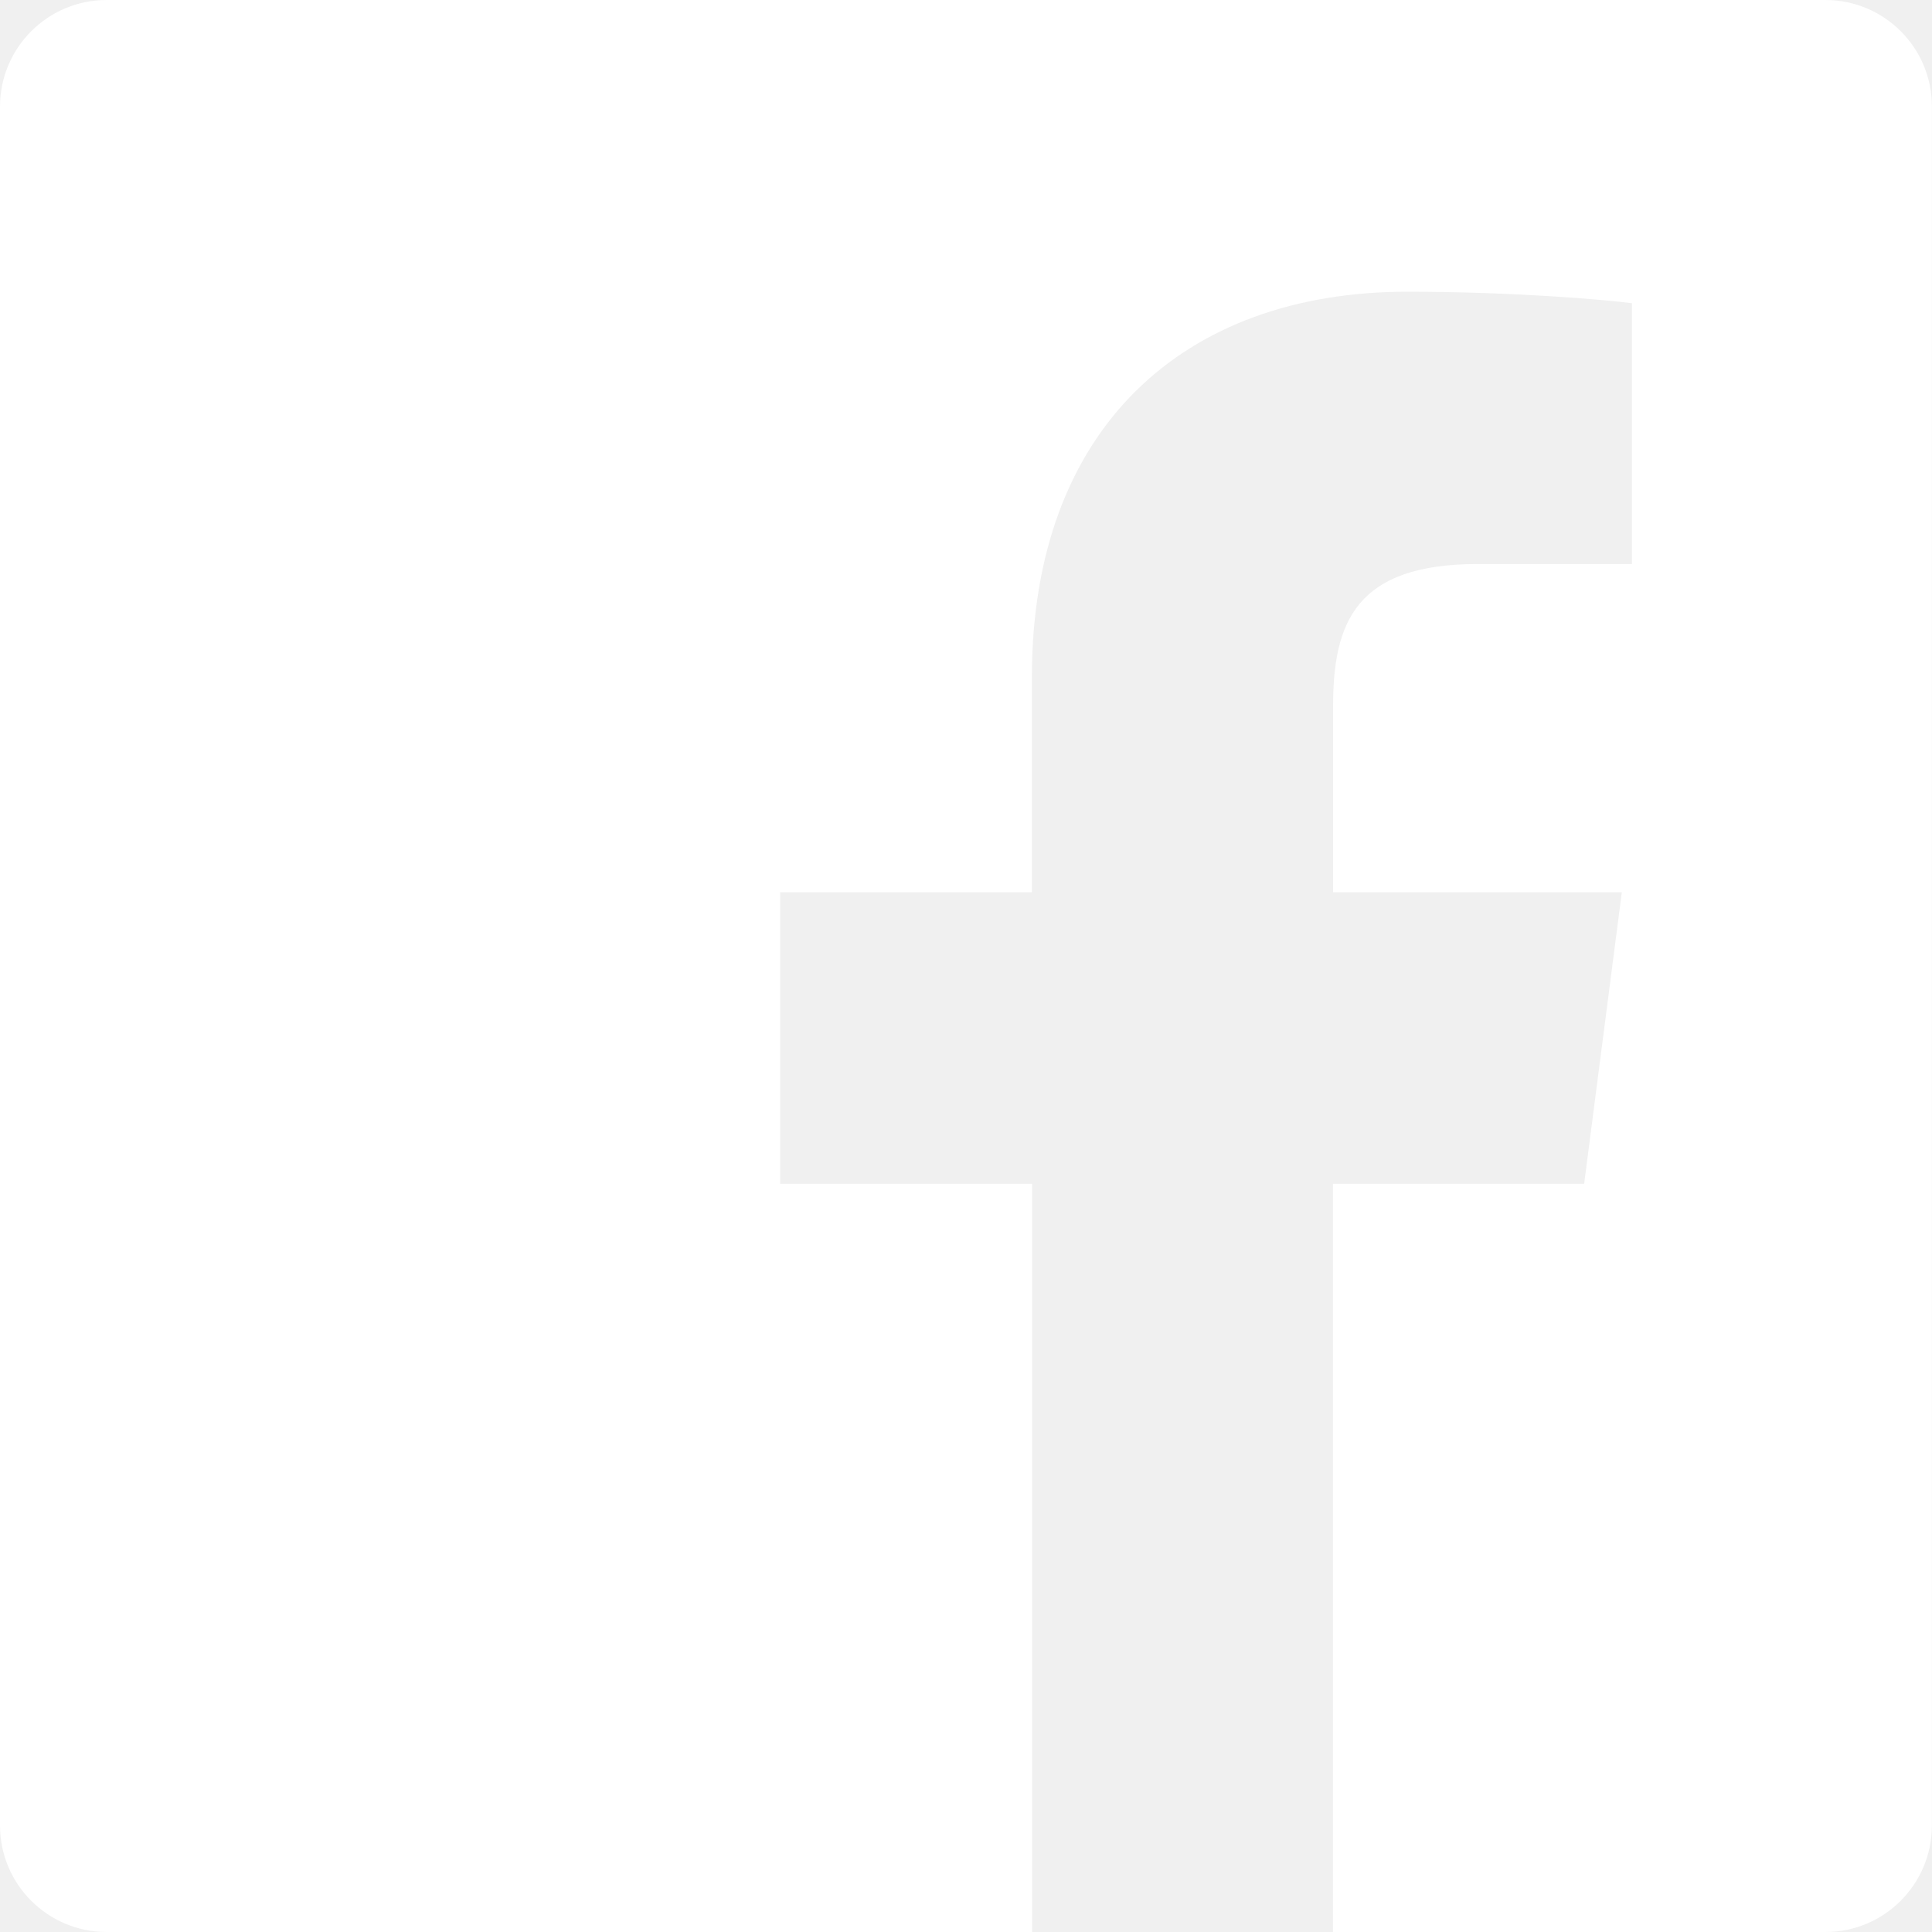
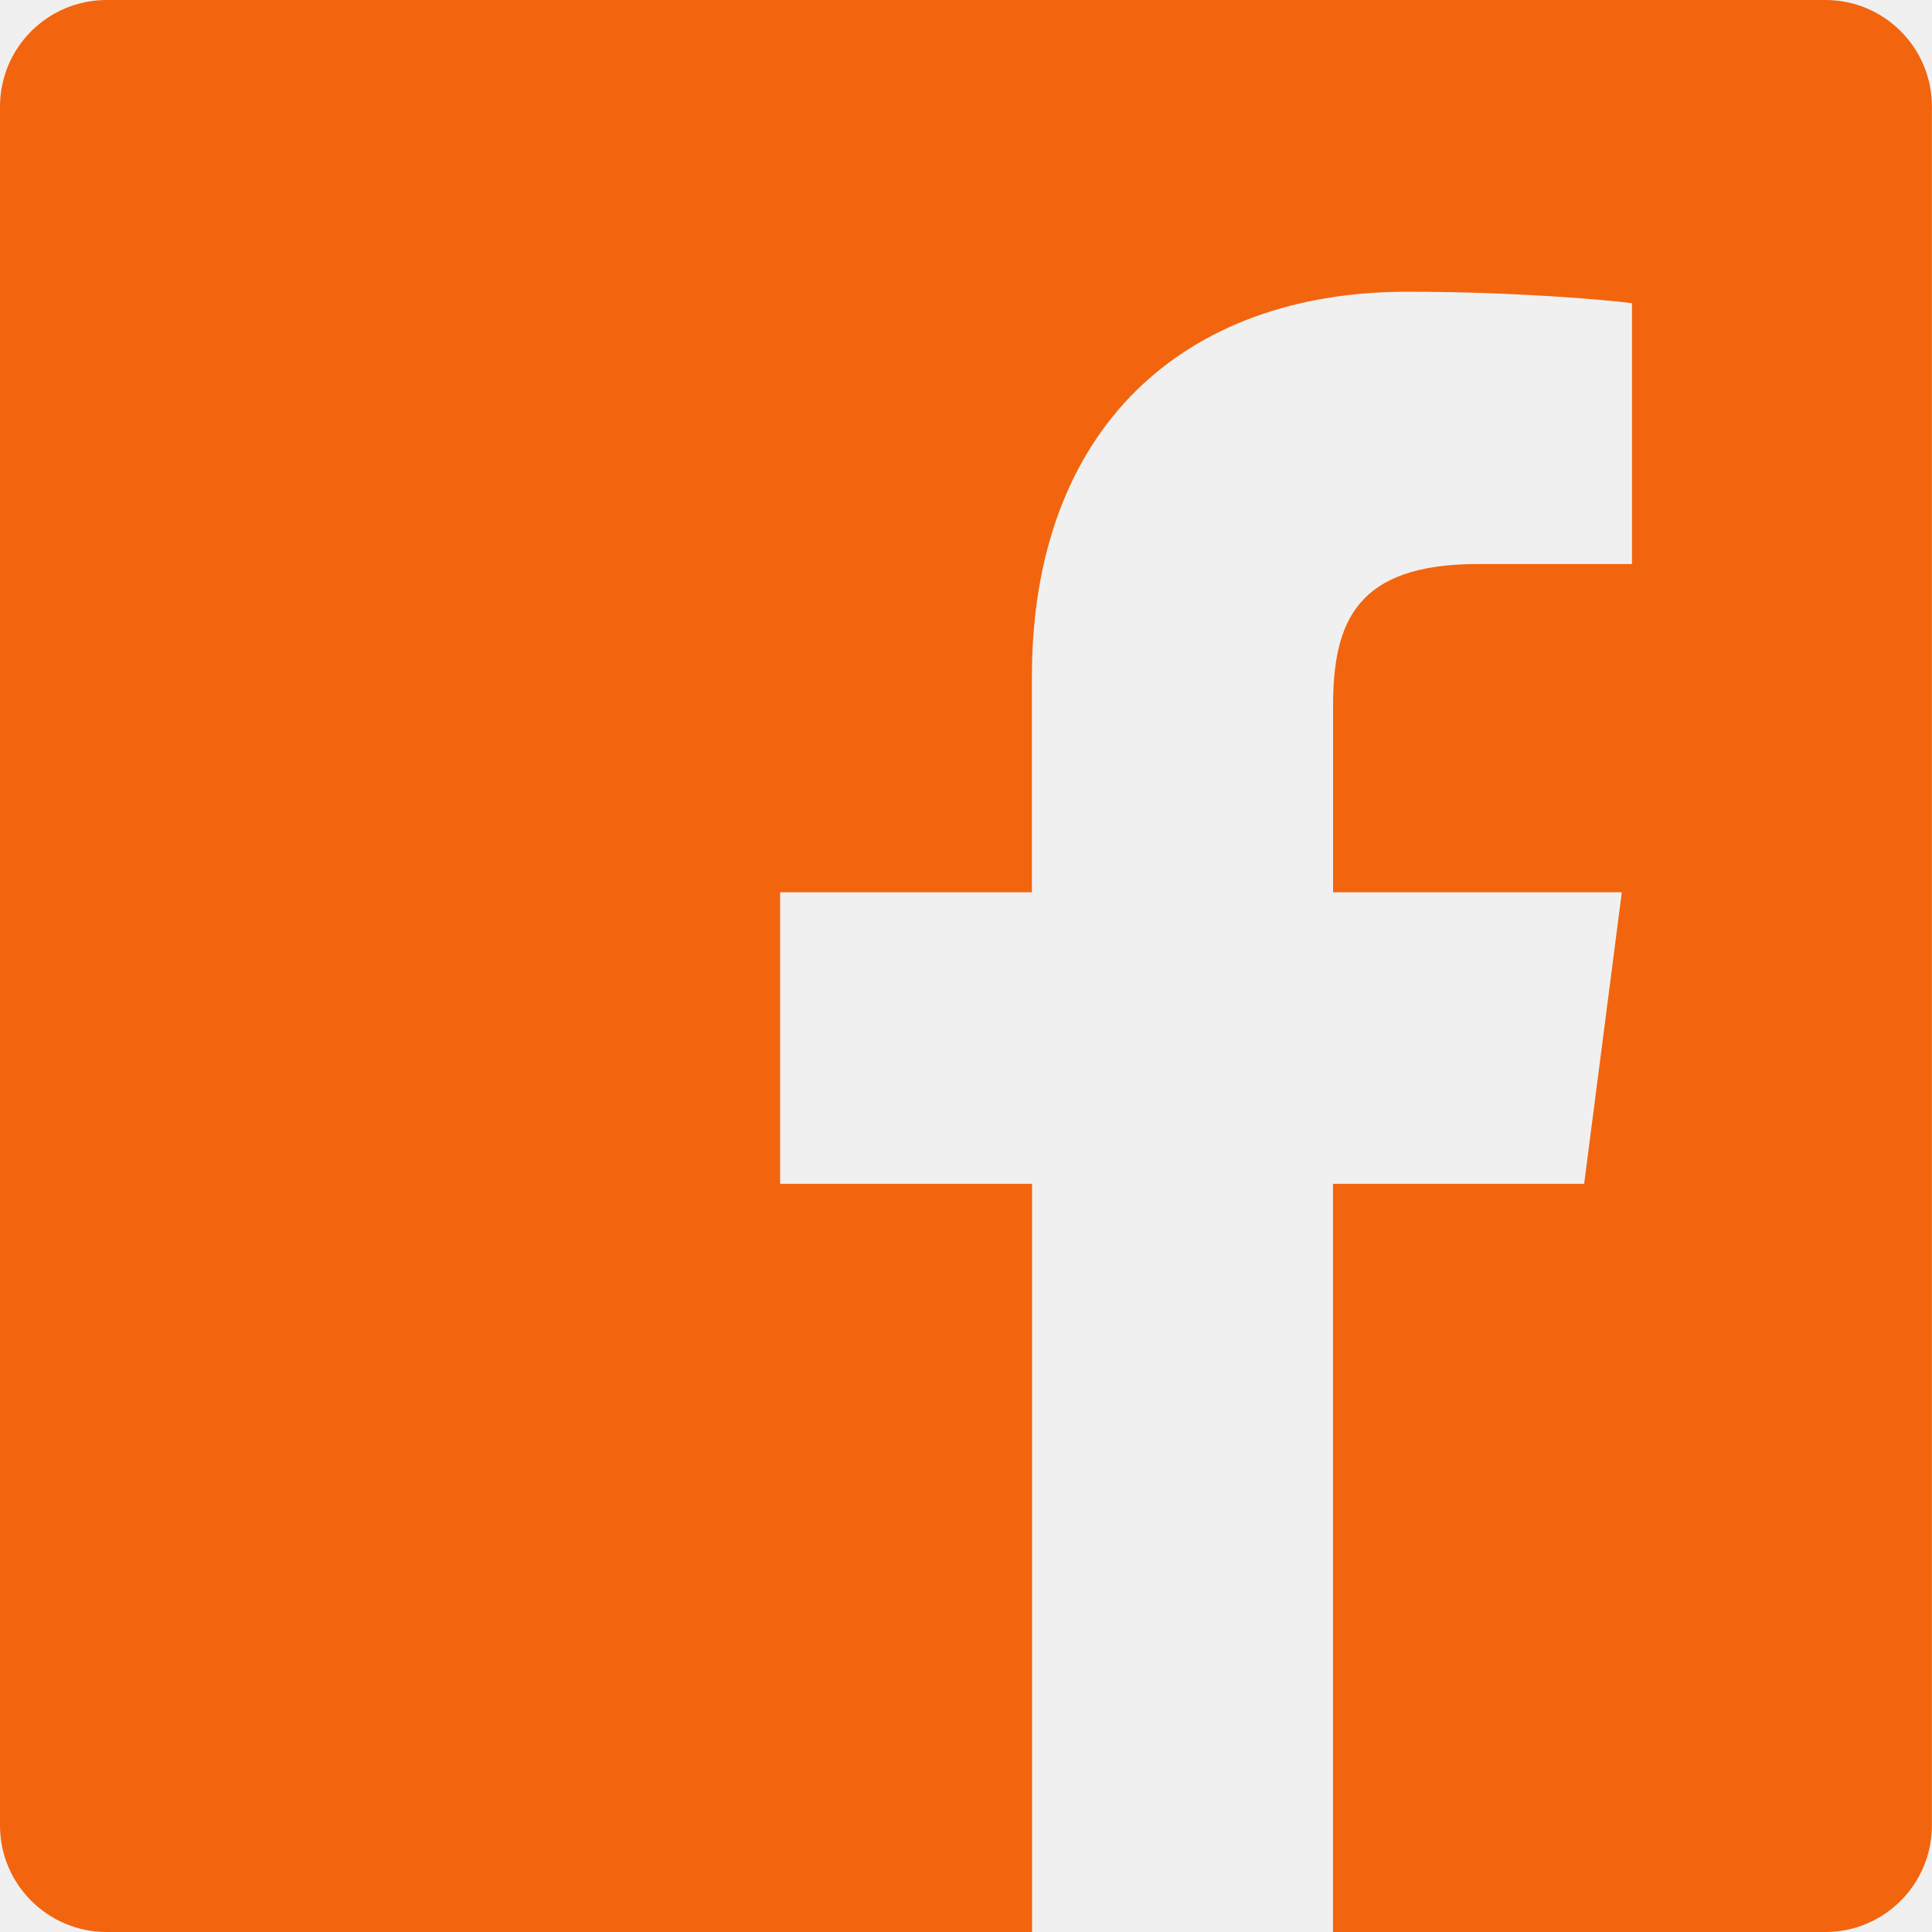
<svg xmlns="http://www.w3.org/2000/svg" width="20" height="20">
-   <path fill="#FFF" d="M18.896 0H1.104C.494 0 0 .494 0 1.104v17.793C0 19.506.494 20 1.104 20h9.58v-7.745H8.076V9.237h2.606V7.01c0-2.583 1.578-3.99 3.883-3.99 1.104 0 2.052.082 2.329.119v2.7h-1.598c-1.254 0-1.496.597-1.496 1.47v1.928h2.989l-.39 3.018h-2.6V20h5.098c.608 0 1.102-.494 1.102-1.104V1.104C20 .494 19.506 0 18.896 0z" />
+   <path fill="rgb(242, 101, 14)" d="M18.896 0H1.104C.494 0 0 .494 0 1.104v17.793C0 19.506.494 20 1.104 20h9.58v-7.745H8.076V9.237h2.606V7.01c0-2.583 1.578-3.99 3.883-3.99 1.104 0 2.052.082 2.329.119v2.7h-1.598c-1.254 0-1.496.597-1.496 1.47v1.928h2.989l-.39 3.018h-2.6V20h5.098c.608 0 1.102-.494 1.102-1.104V1.104C20 .494 19.506 0 18.896 0z" />
</svg>
